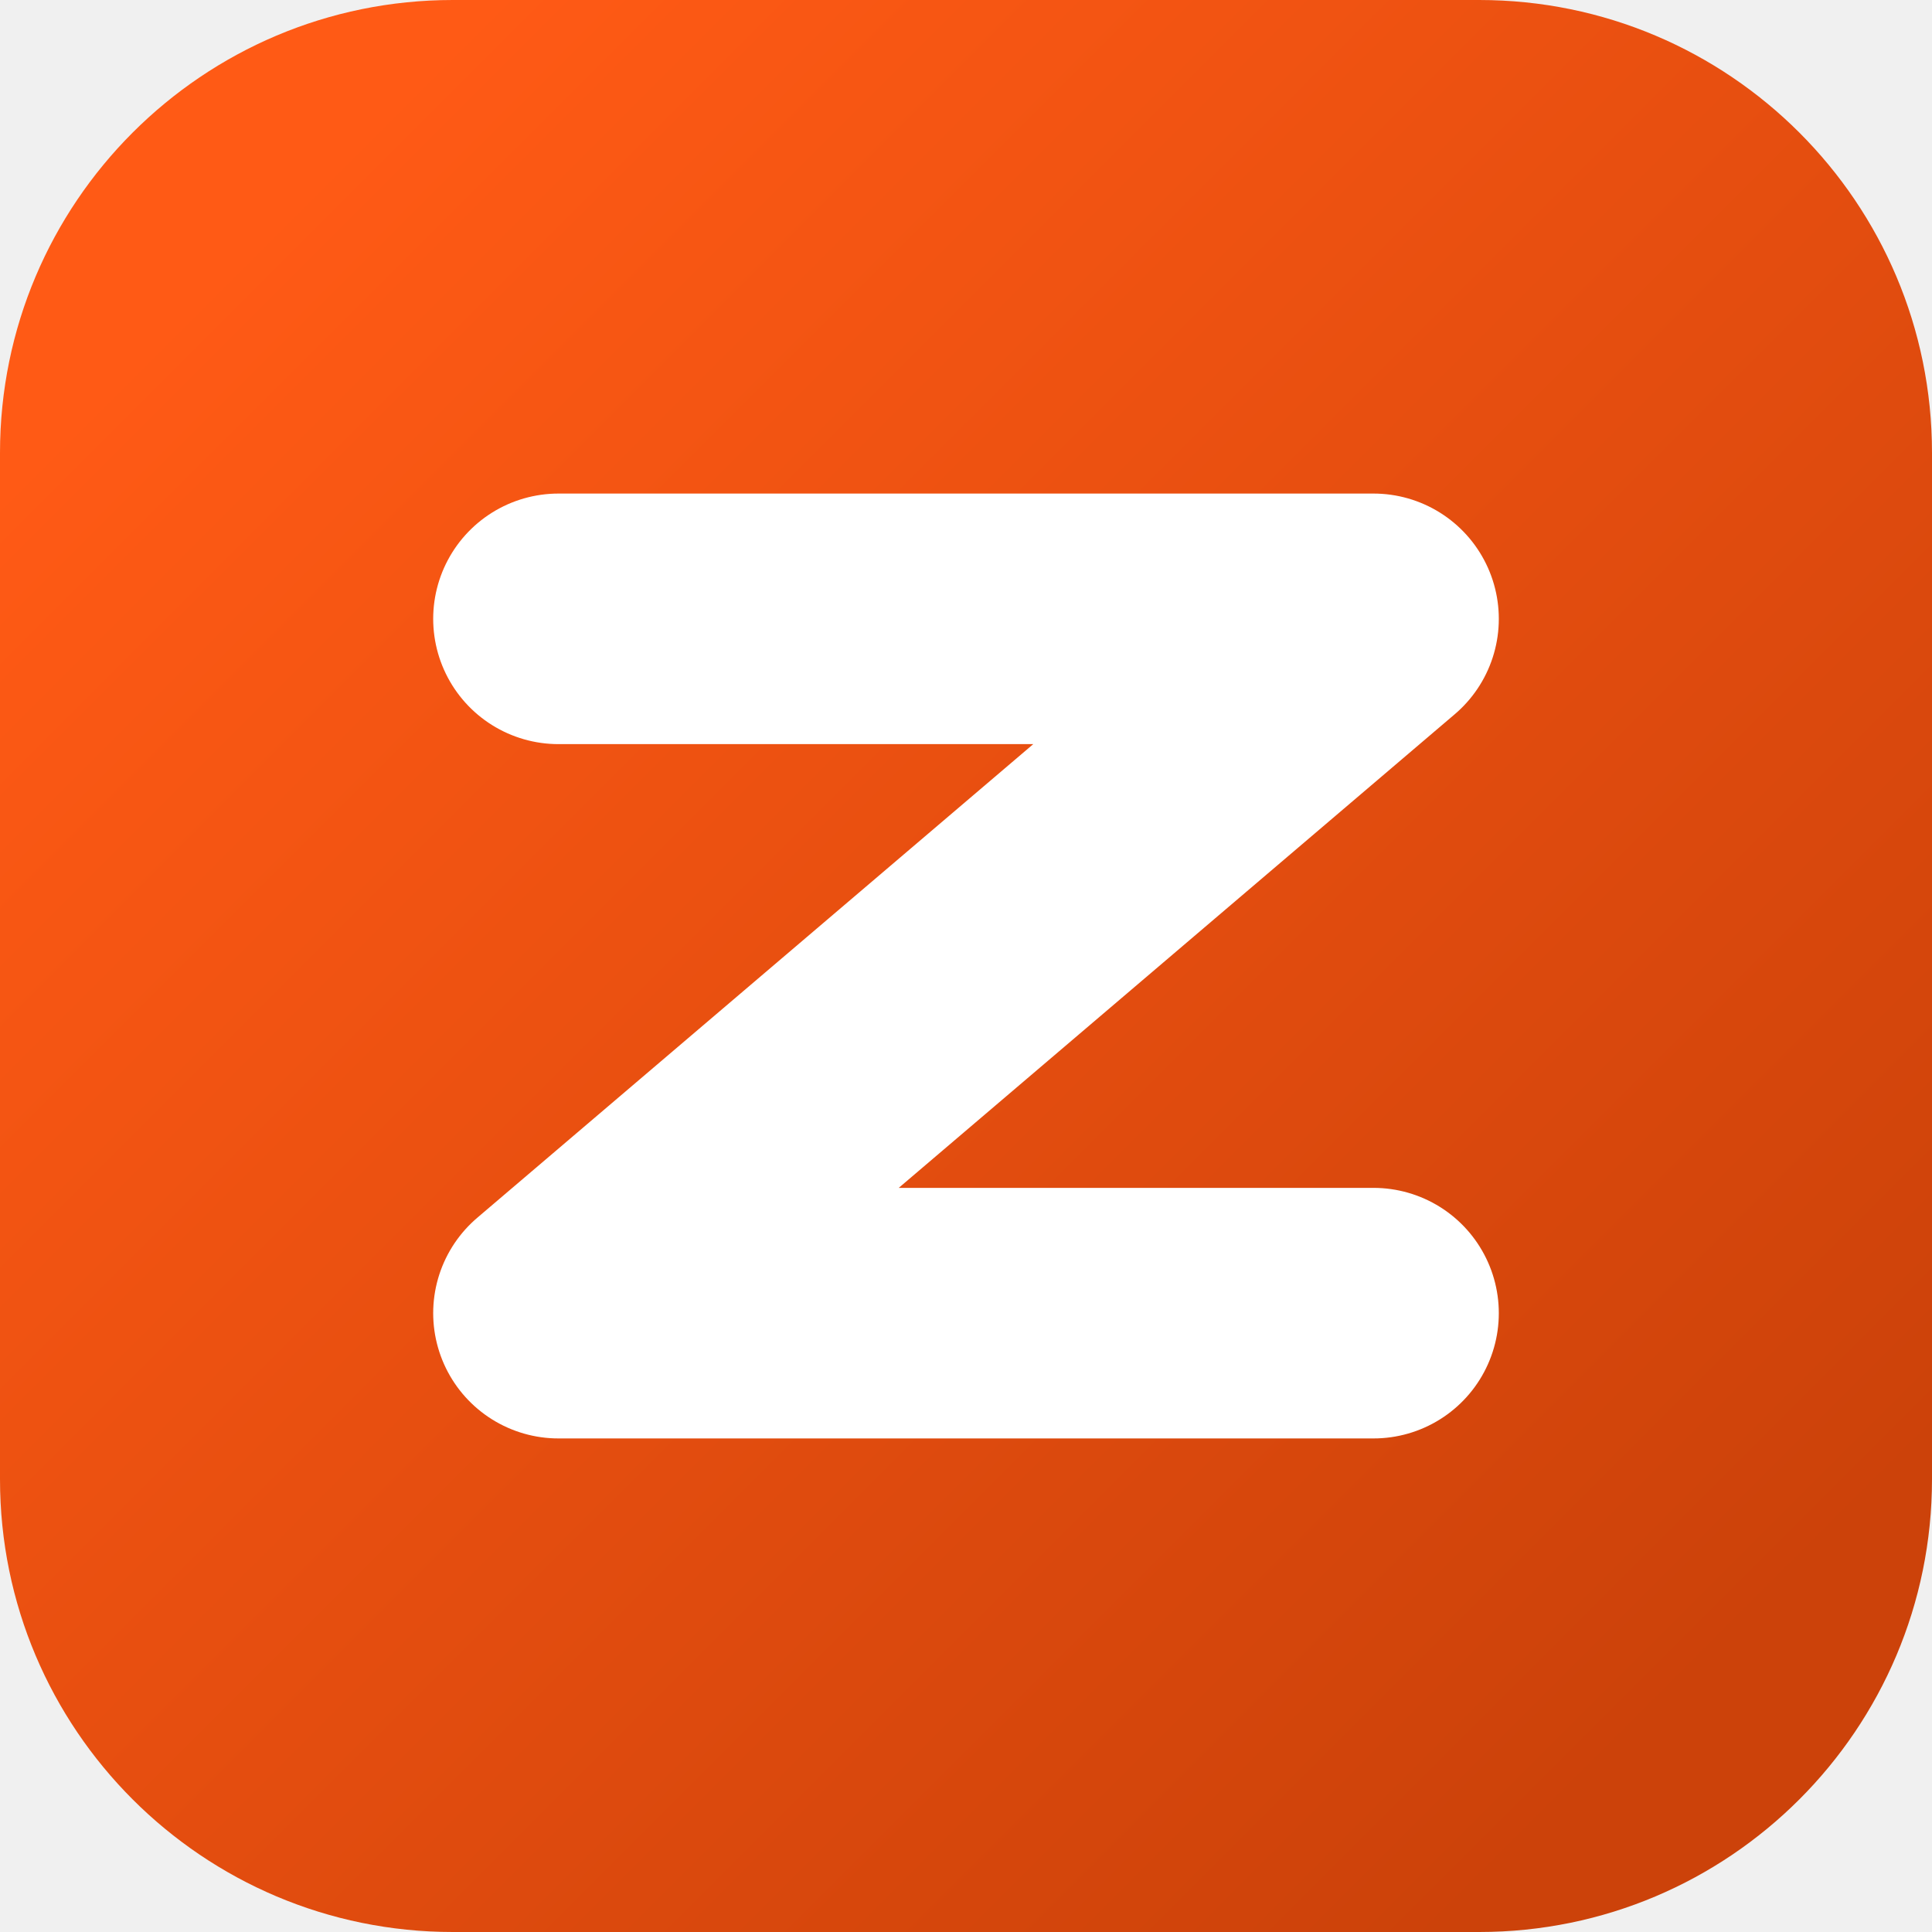
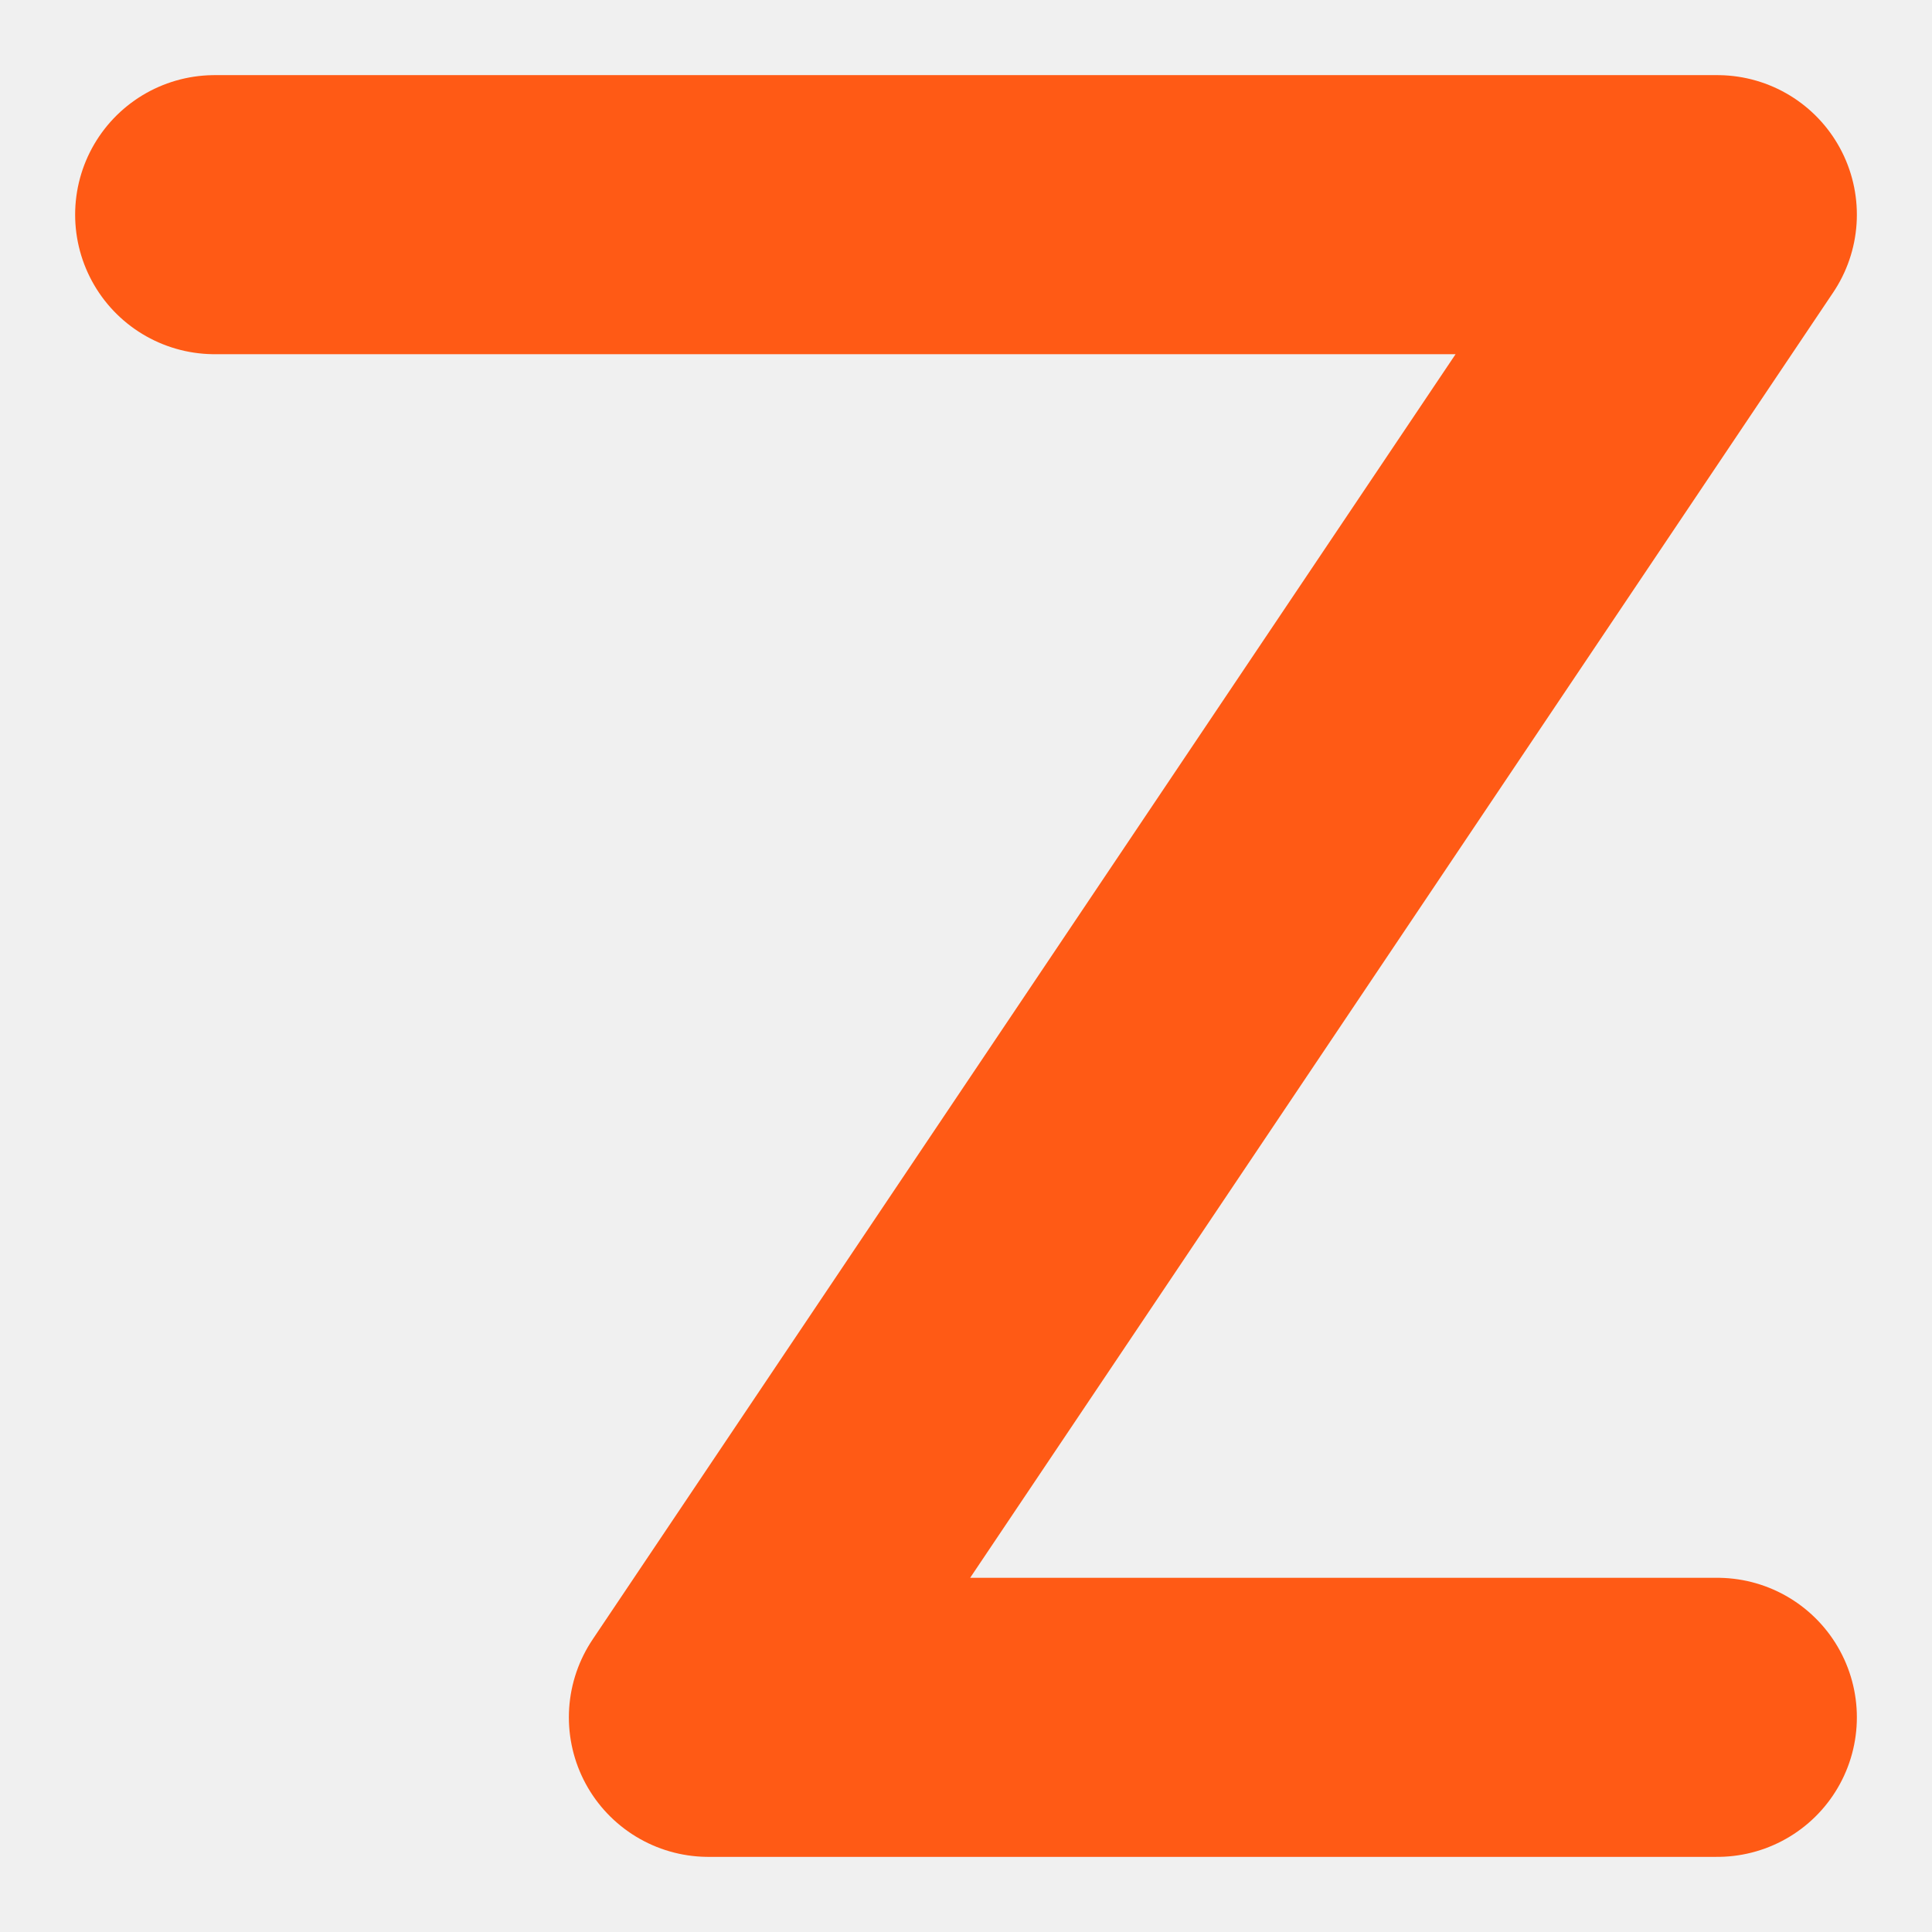
- <svg xmlns="http://www.w3.org/2000/svg" viewBox="0 0 64 64" role="img" aria-label="Zyvor">
-   <defs>
-     <linearGradient id="zyvor-logo-bg" x1="8" y1="8" x2="56" y2="56" gradientUnits="userSpaceOnUse">
-       <stop offset="0" stop-color="#ff5a15" />
-       <stop offset="1" stop-color="#cc420a" />
-     </linearGradient>
-   </defs>
-   <rect width="64" height="64" rx="15" fill="url(#zyvor-logo-bg)" />
-   <path d="M18.5,20.5 45.5,20.5 18.5,43.5 45.5,43.5" fill="none" stroke="#ffffff" stroke-width="8.3" stroke-linecap="round" stroke-linejoin="round" />
+ <svg xmlns="http://www.w3.org/2000/svg" viewBox="0 0 18 18" role="img" aria-label="Zyvor">
+   <path d="M2 2h14L6.6 16H16" fill="none" stroke="#ff5a15" stroke-width="2.6" stroke-linejoin="round" stroke-linecap="round" />
</svg>
